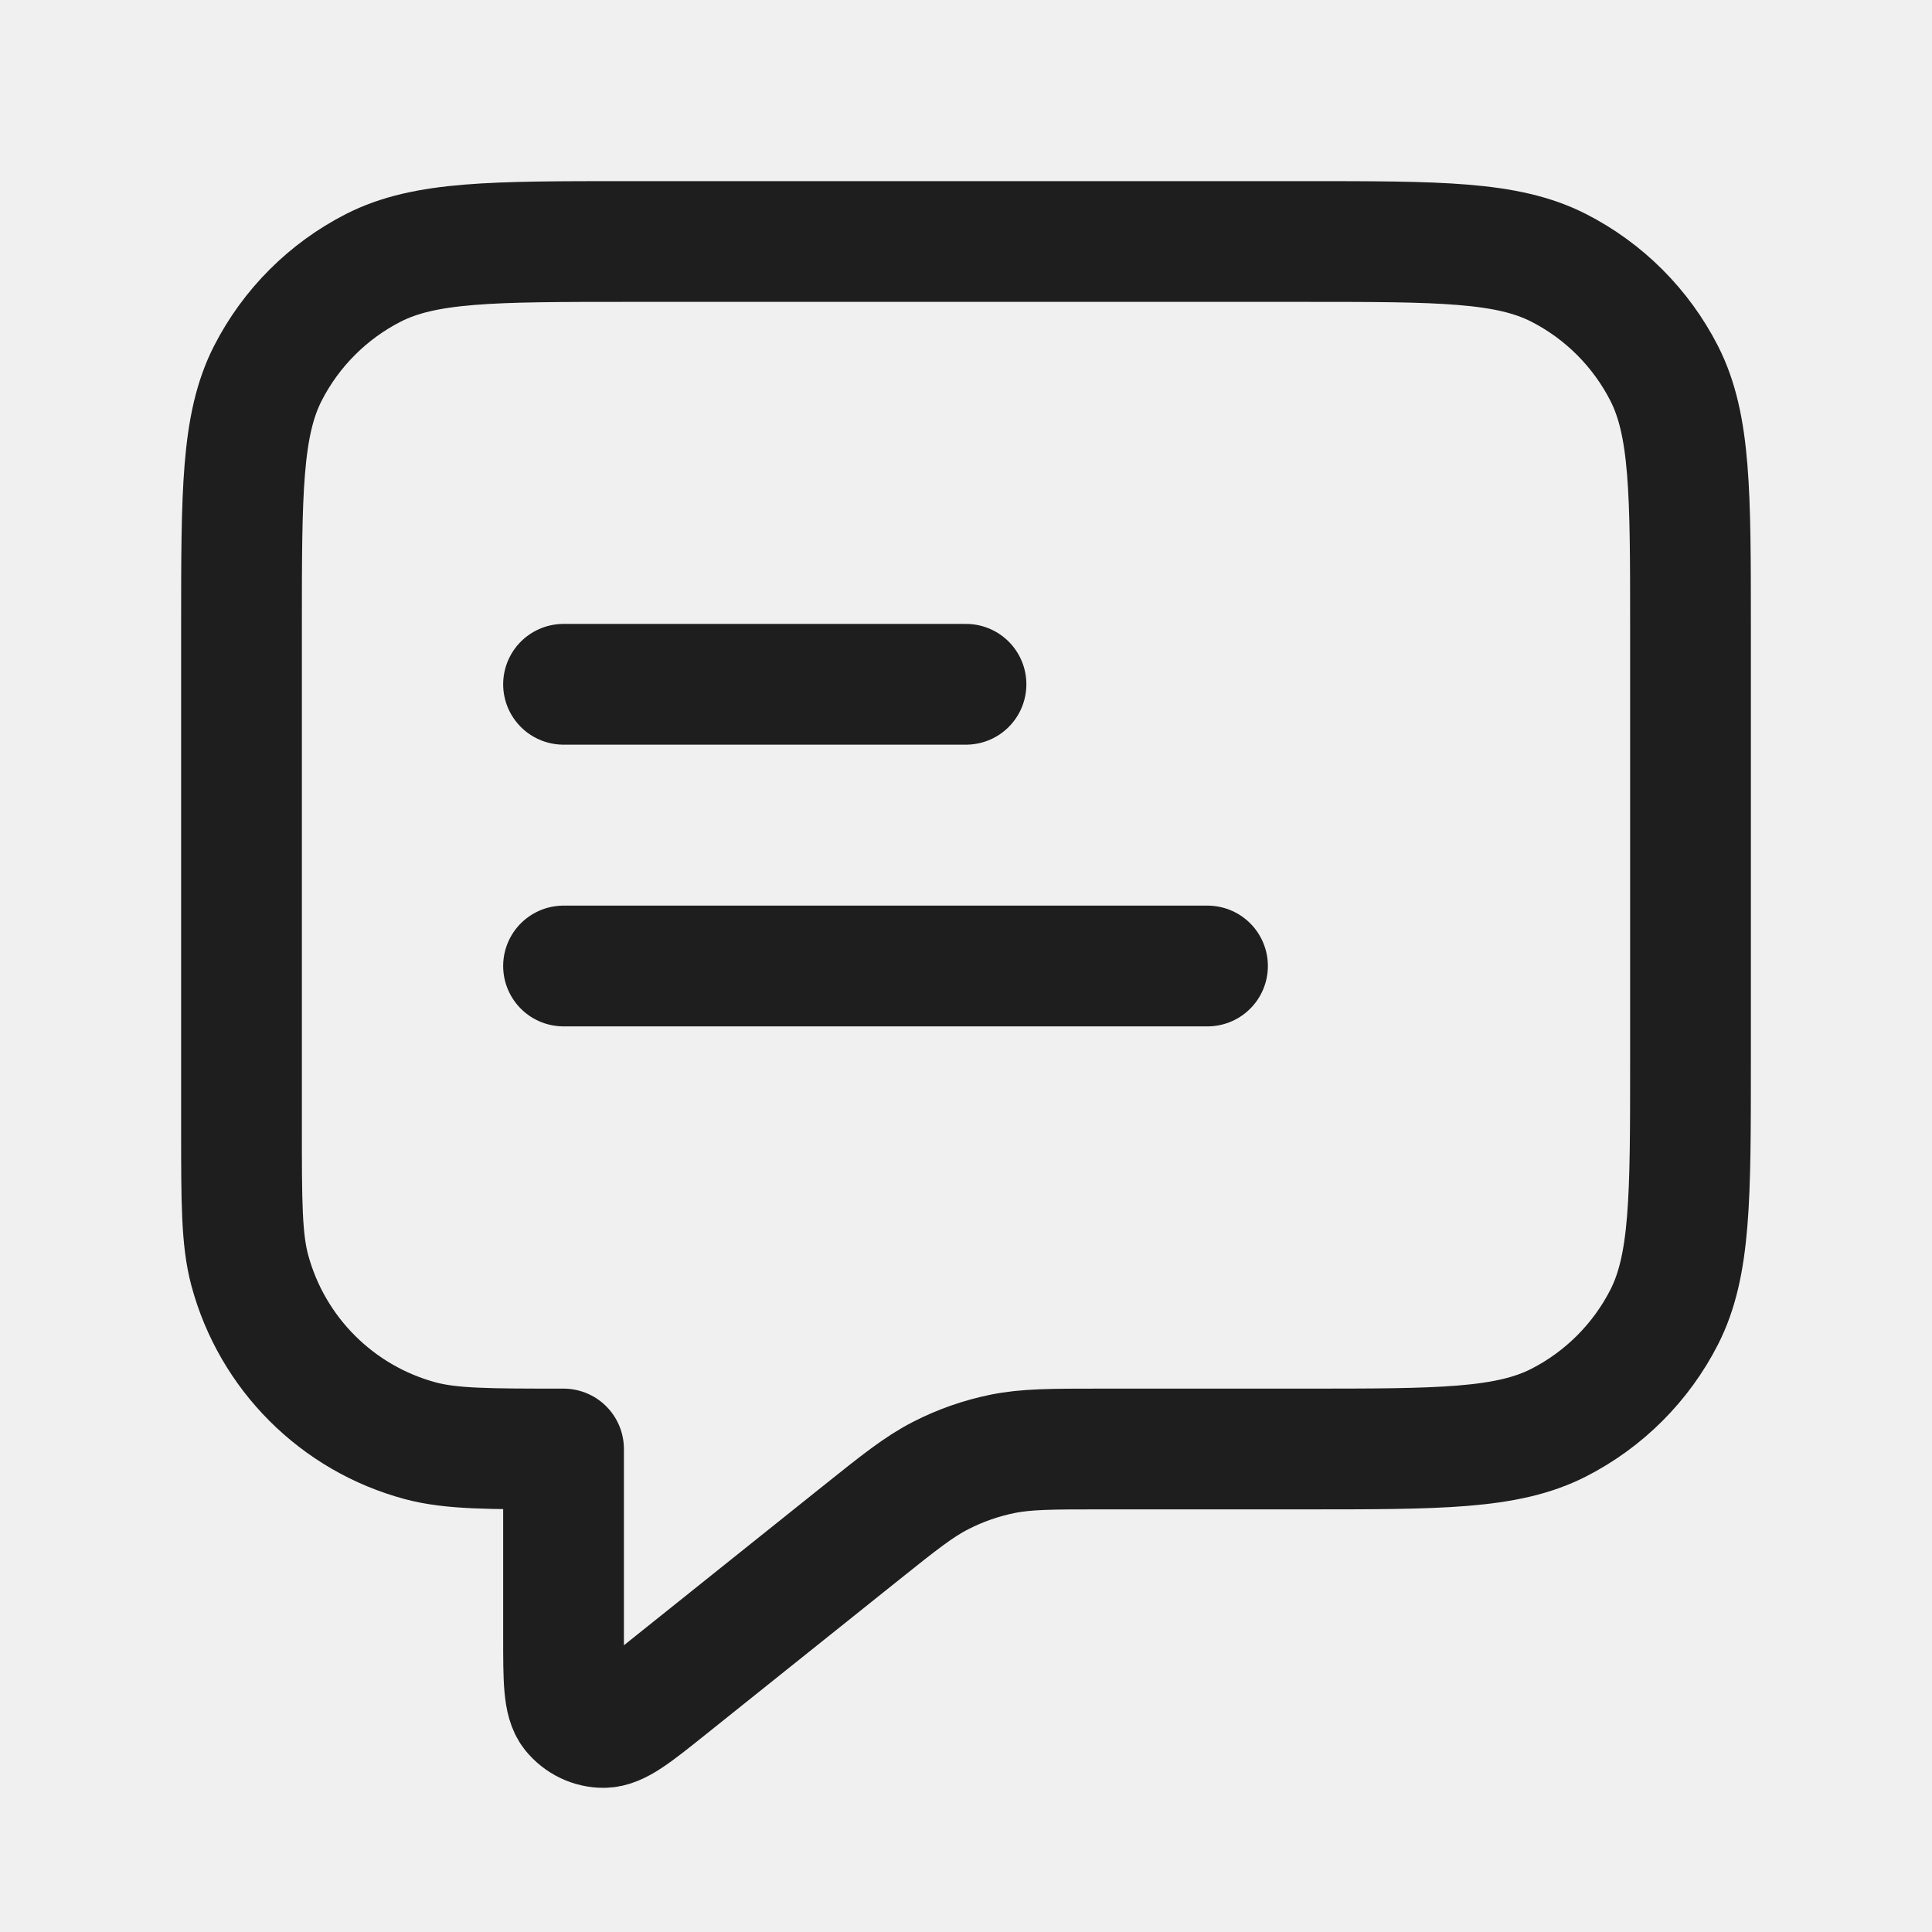
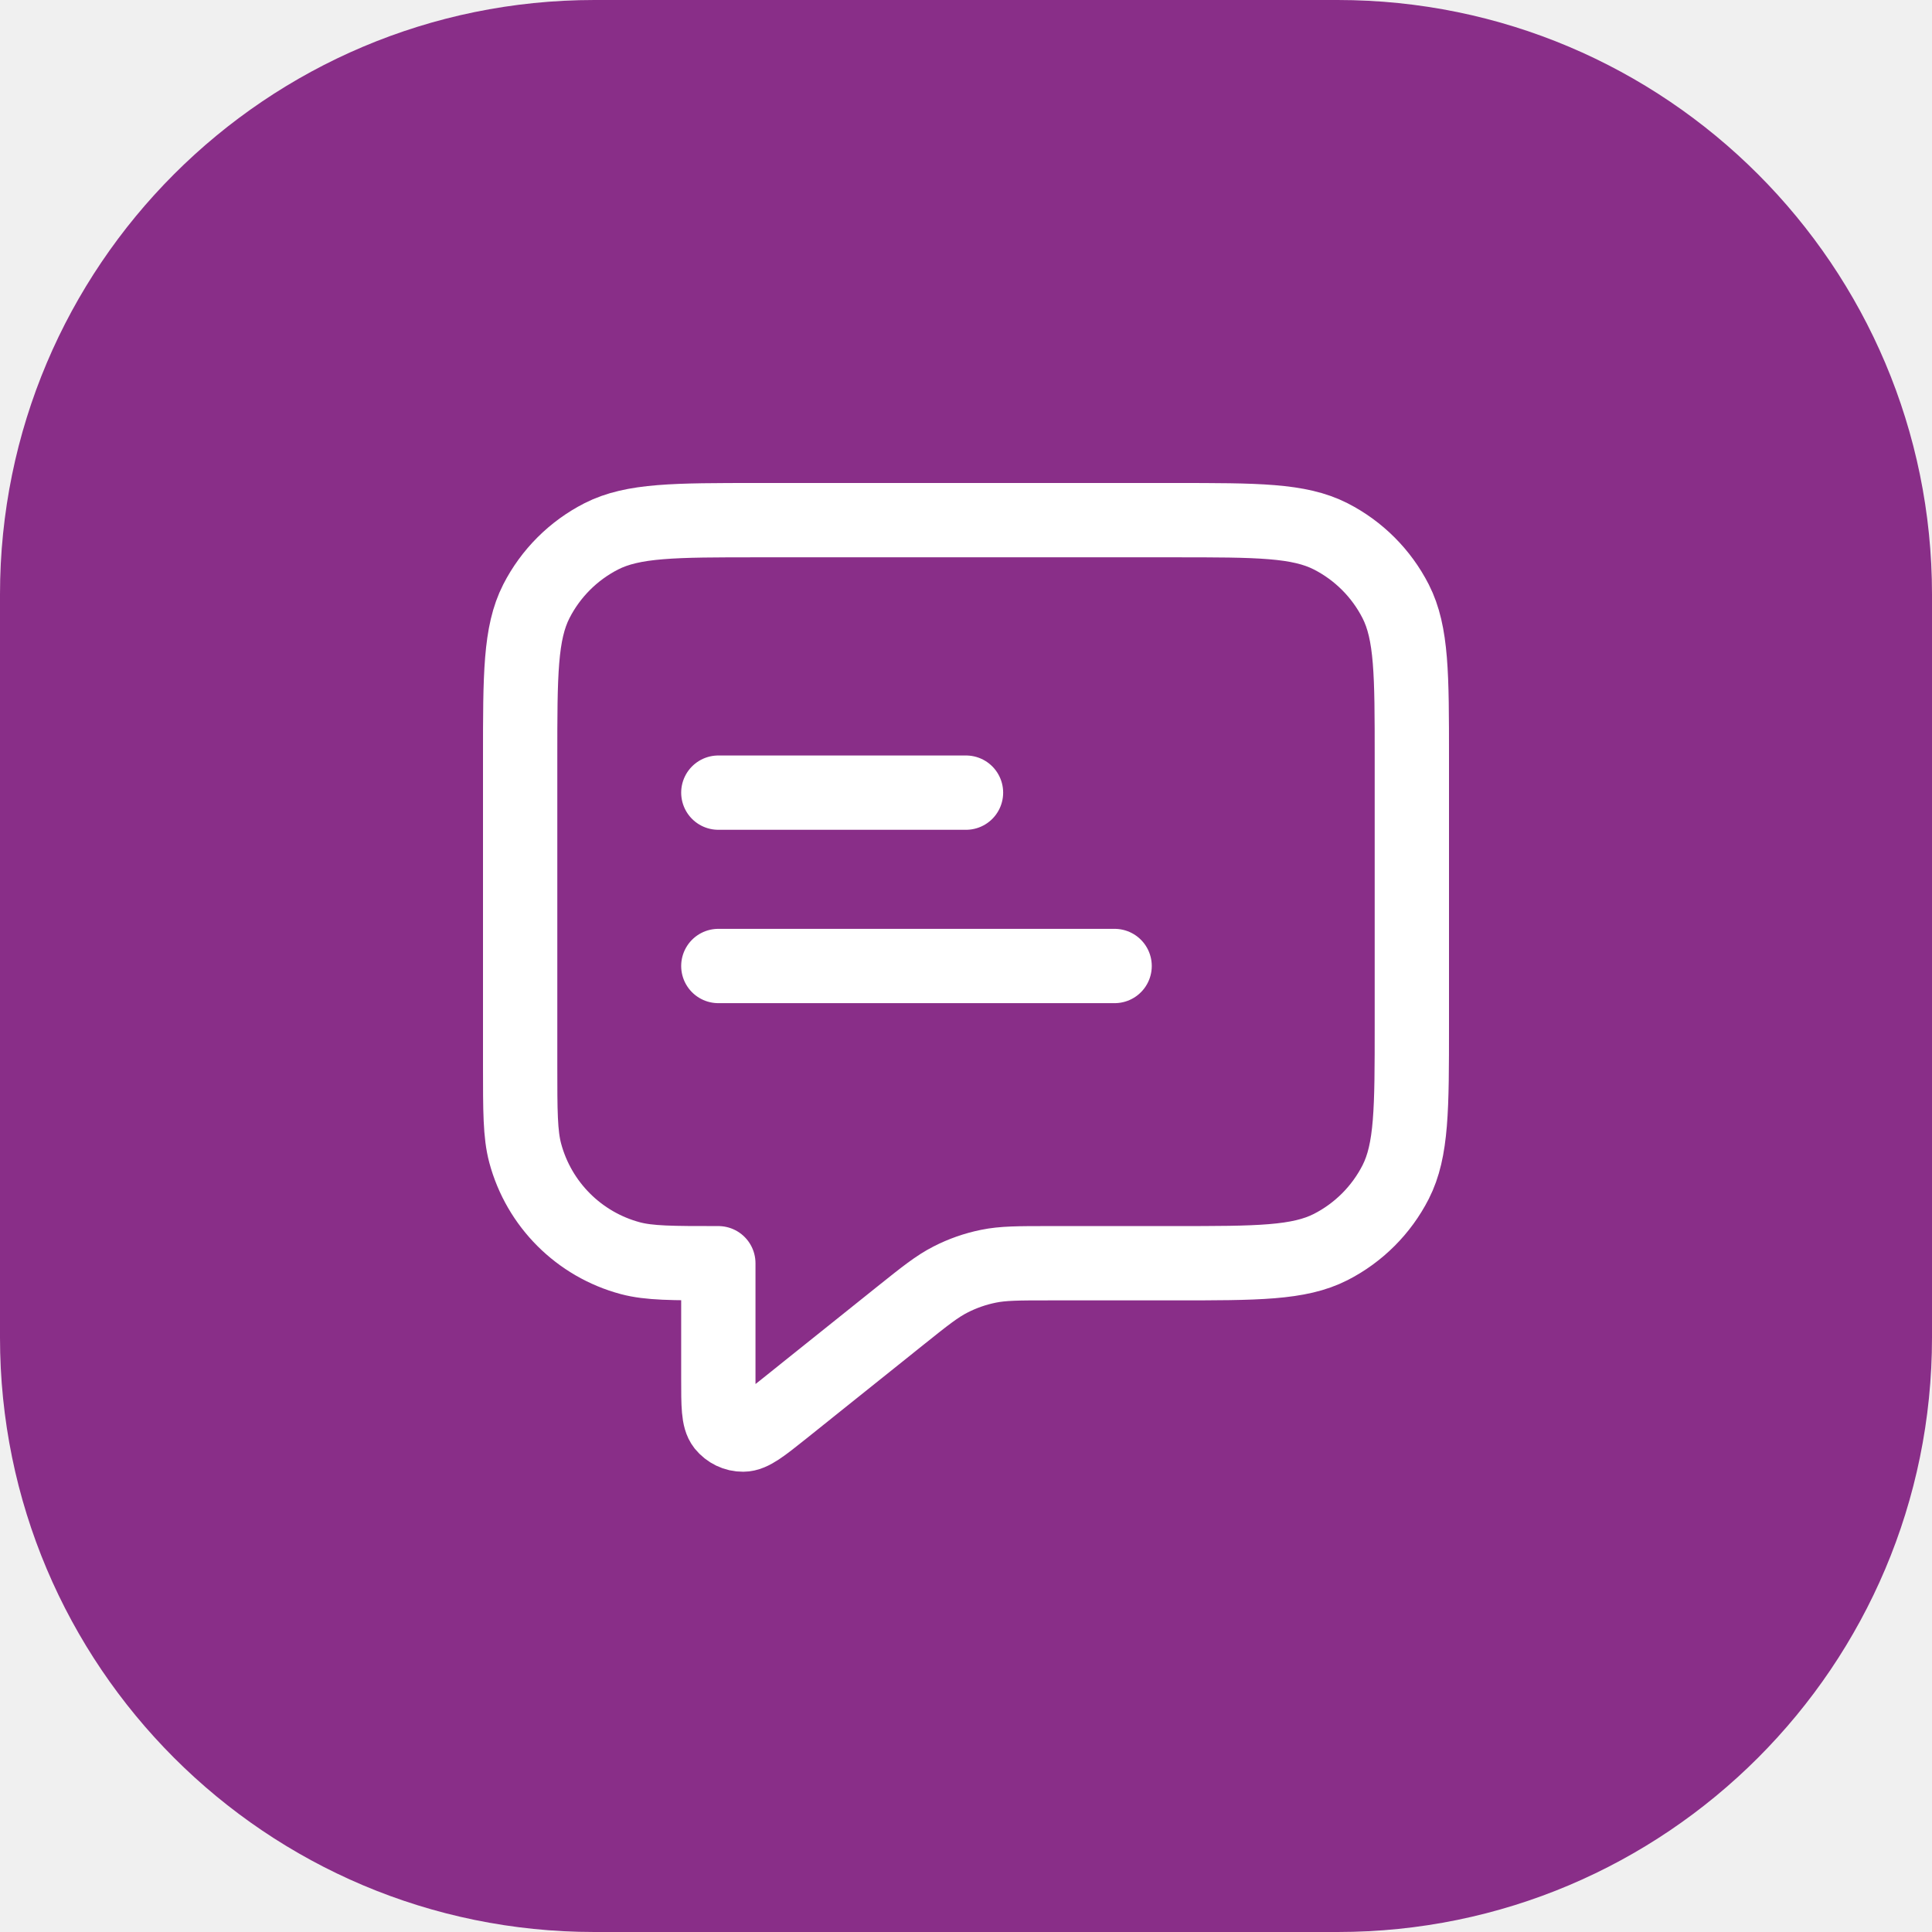
- <svg xmlns="http://www.w3.org/2000/svg" width="16" height="16" viewBox="0 0 16 16" fill="none">
-   <path d="M4.667 5.667H8M4.667 8H10M4.667 12V13.557C4.667 13.912 4.667 14.09 4.739 14.181C4.803 14.26 4.899 14.307 5 14.306C5.117 14.306 5.256 14.195 5.533 13.973L7.123 12.701C7.448 12.441 7.611 12.311 7.792 12.219C7.952 12.137 8.123 12.077 8.299 12.041C8.498 12 8.706 12 9.122 12H10.8C11.92 12 12.48 12 12.908 11.782C13.284 11.59 13.59 11.284 13.782 10.908C14 10.48 14 9.92 14 8.8V5.2C14 4.08 14 3.52 13.782 3.092C13.59 2.716 13.284 2.41 12.908 2.218C12.48 2 11.92 2 10.8 2H5.2C4.08 2 3.52 2 3.092 2.218C2.716 2.41 2.41 2.716 2.218 3.092C2 3.52 2 4.08 2 5.2V9.333C2 9.953 2 10.263 2.068 10.518C2.253 11.208 2.792 11.747 3.482 11.932C3.737 12 4.047 12 4.667 12Z" stroke="#1E1E1E" stroke-linecap="round" stroke-linejoin="round" />
+ <svg xmlns="http://www.w3.org/2000/svg" width="26" height="26" viewBox="0 0 26 26" fill="none">
+   <rect width="26" height="26" rx="8" fill="#892E88" />
+   <path d="M9.667 10.667H13M9.667 13H15M9.667 17V18.557C9.667 18.912 9.667 19.09 9.739 19.181C9.803 19.26 9.899 19.307 10 19.306C10.117 19.306 10.256 19.195 10.533 18.974L12.123 17.701C12.448 17.441 12.611 17.311 12.792 17.219C12.952 17.137 13.123 17.077 13.3 17.041C13.498 17 13.707 17 14.123 17H15.8C16.92 17 17.48 17 17.908 16.782C18.284 16.59 18.59 16.284 18.782 15.908C19 15.48 19 14.92 19 13.8V10.2C19 9.08 19 8.52 18.782 8.092C18.59 7.716 18.284 7.41 17.908 7.218C17.48 7 16.92 7 15.8 7H10.2C9.08 7 8.52 7 8.092 7.218C7.716 7.41 7.41 7.716 7.218 8.092C7 8.52 7 9.08 7 10.2V14.333C7 14.953 7 15.263 7.068 15.518C7.253 16.208 7.792 16.747 8.482 16.932C8.737 17 9.047 17 9.667 17Z" stroke="white" stroke-linecap="round" stroke-linejoin="round" />
</svg>
